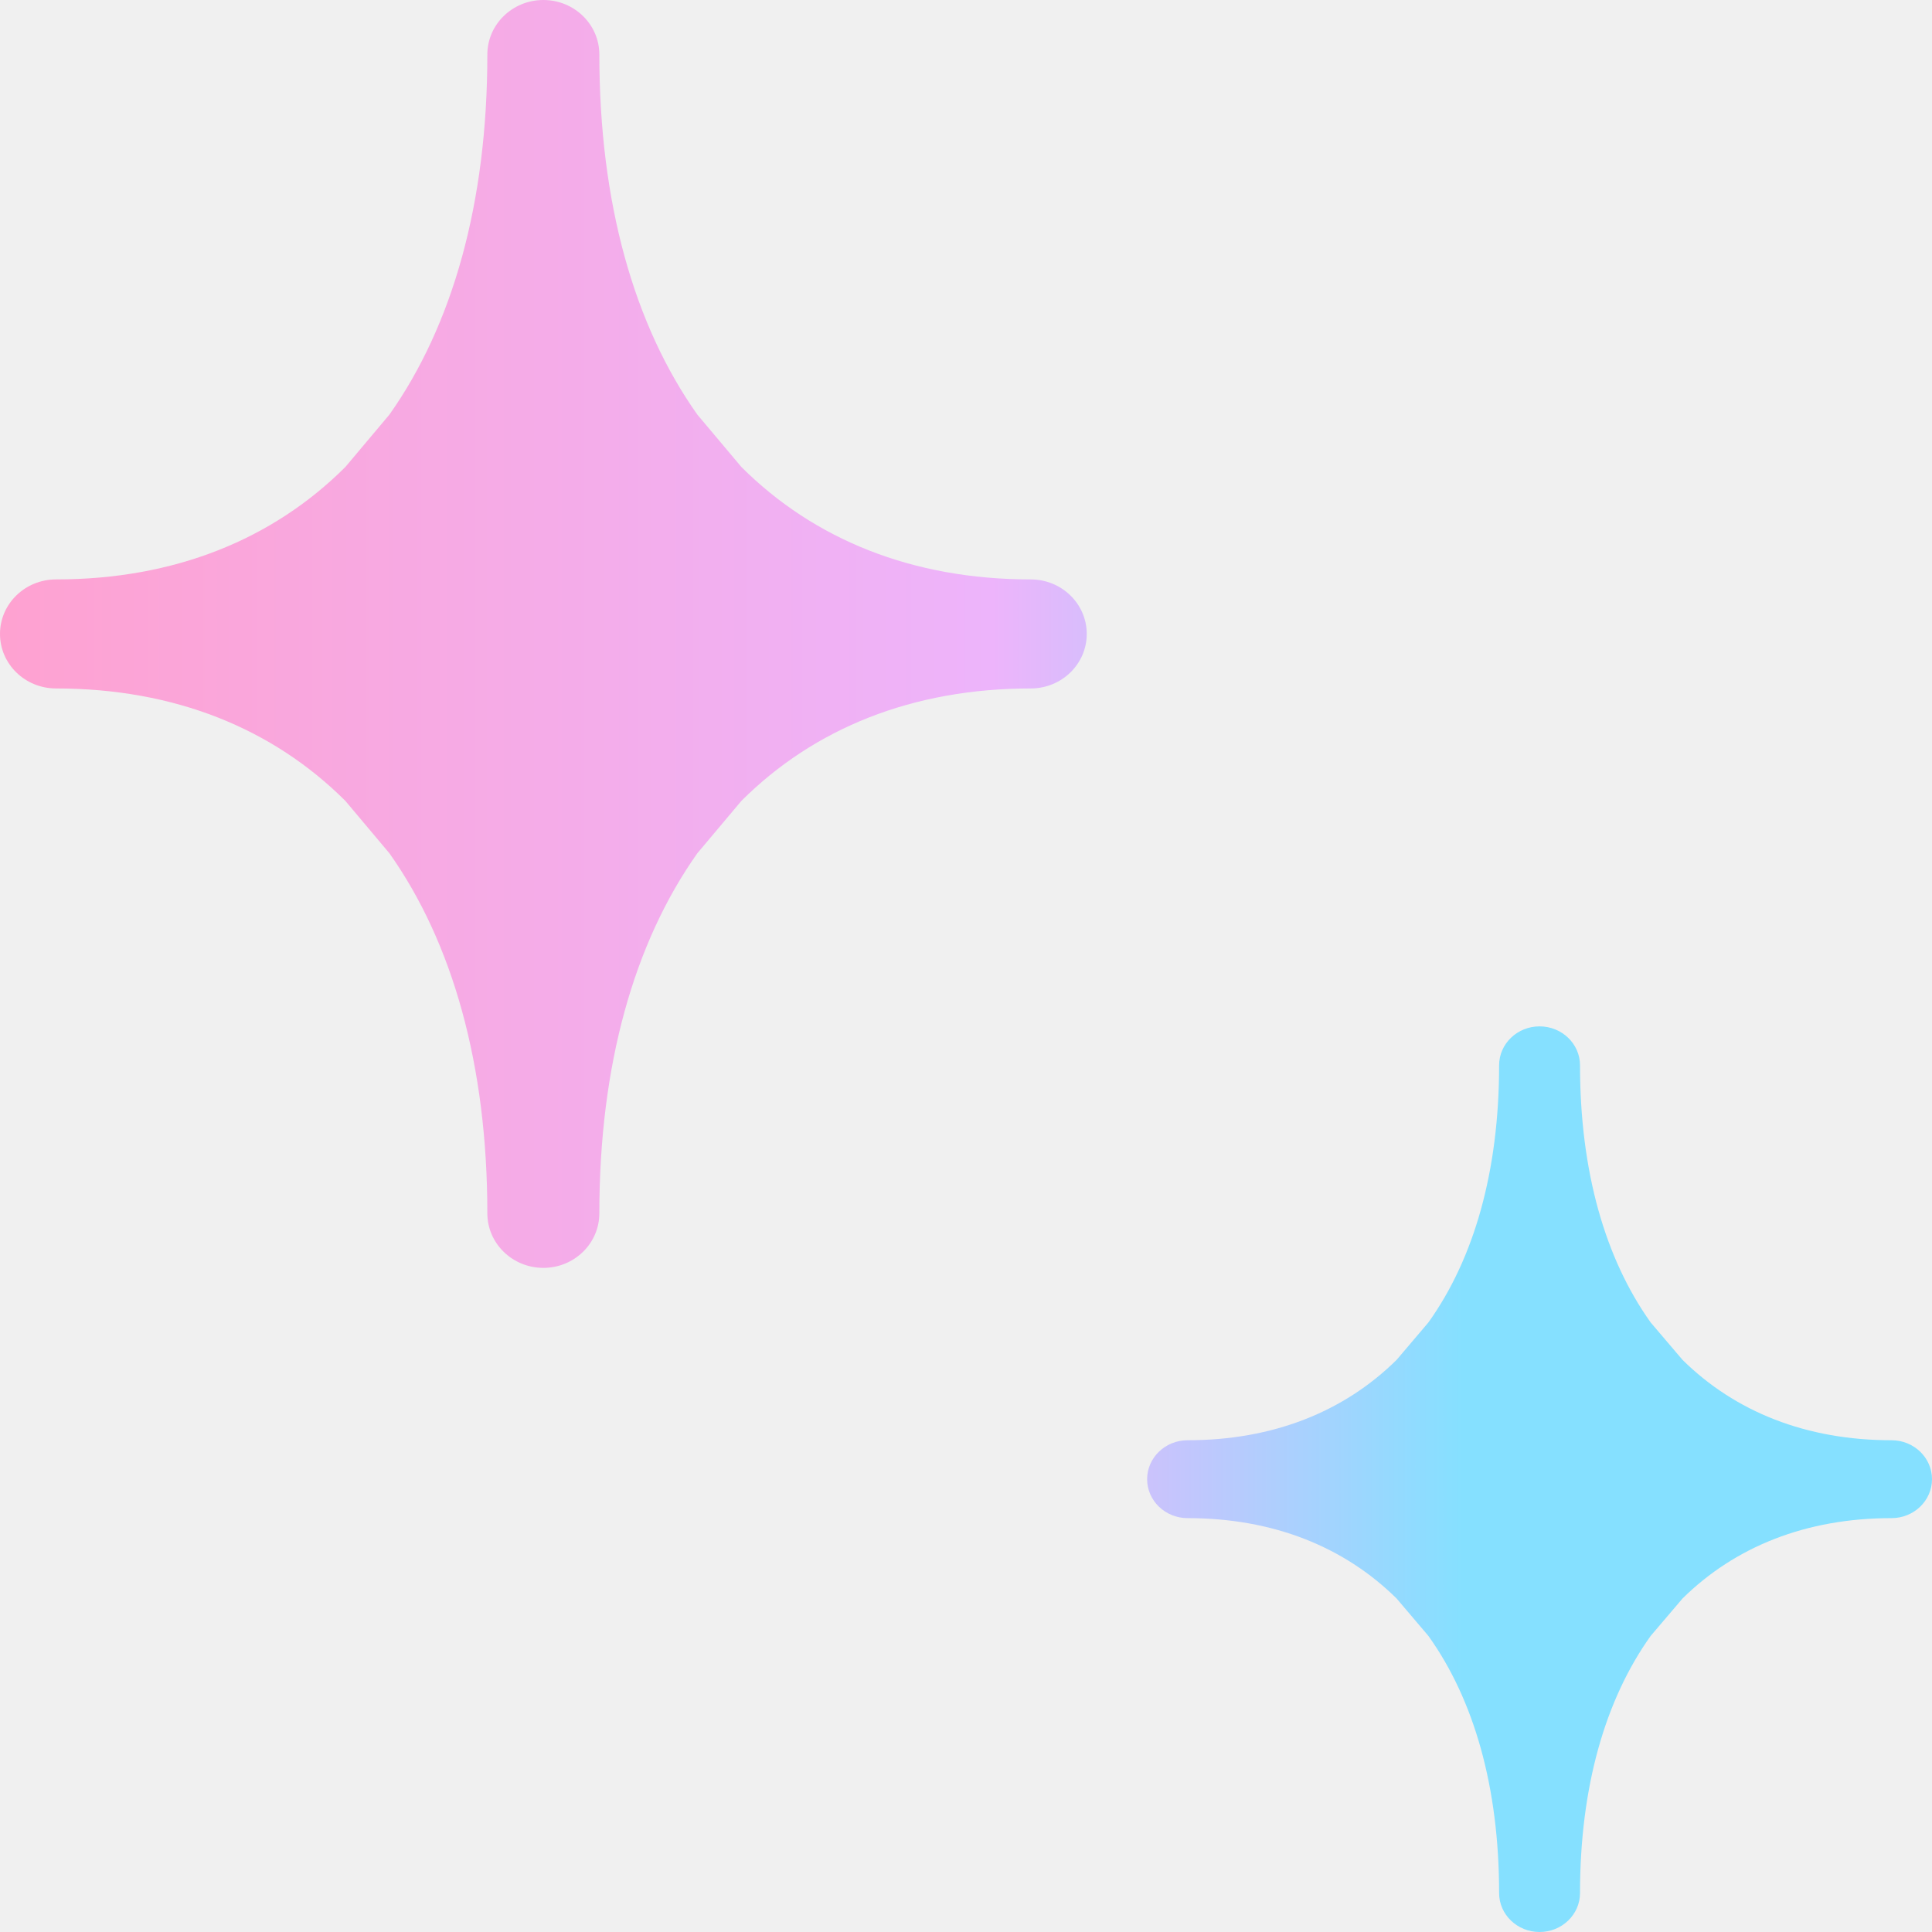
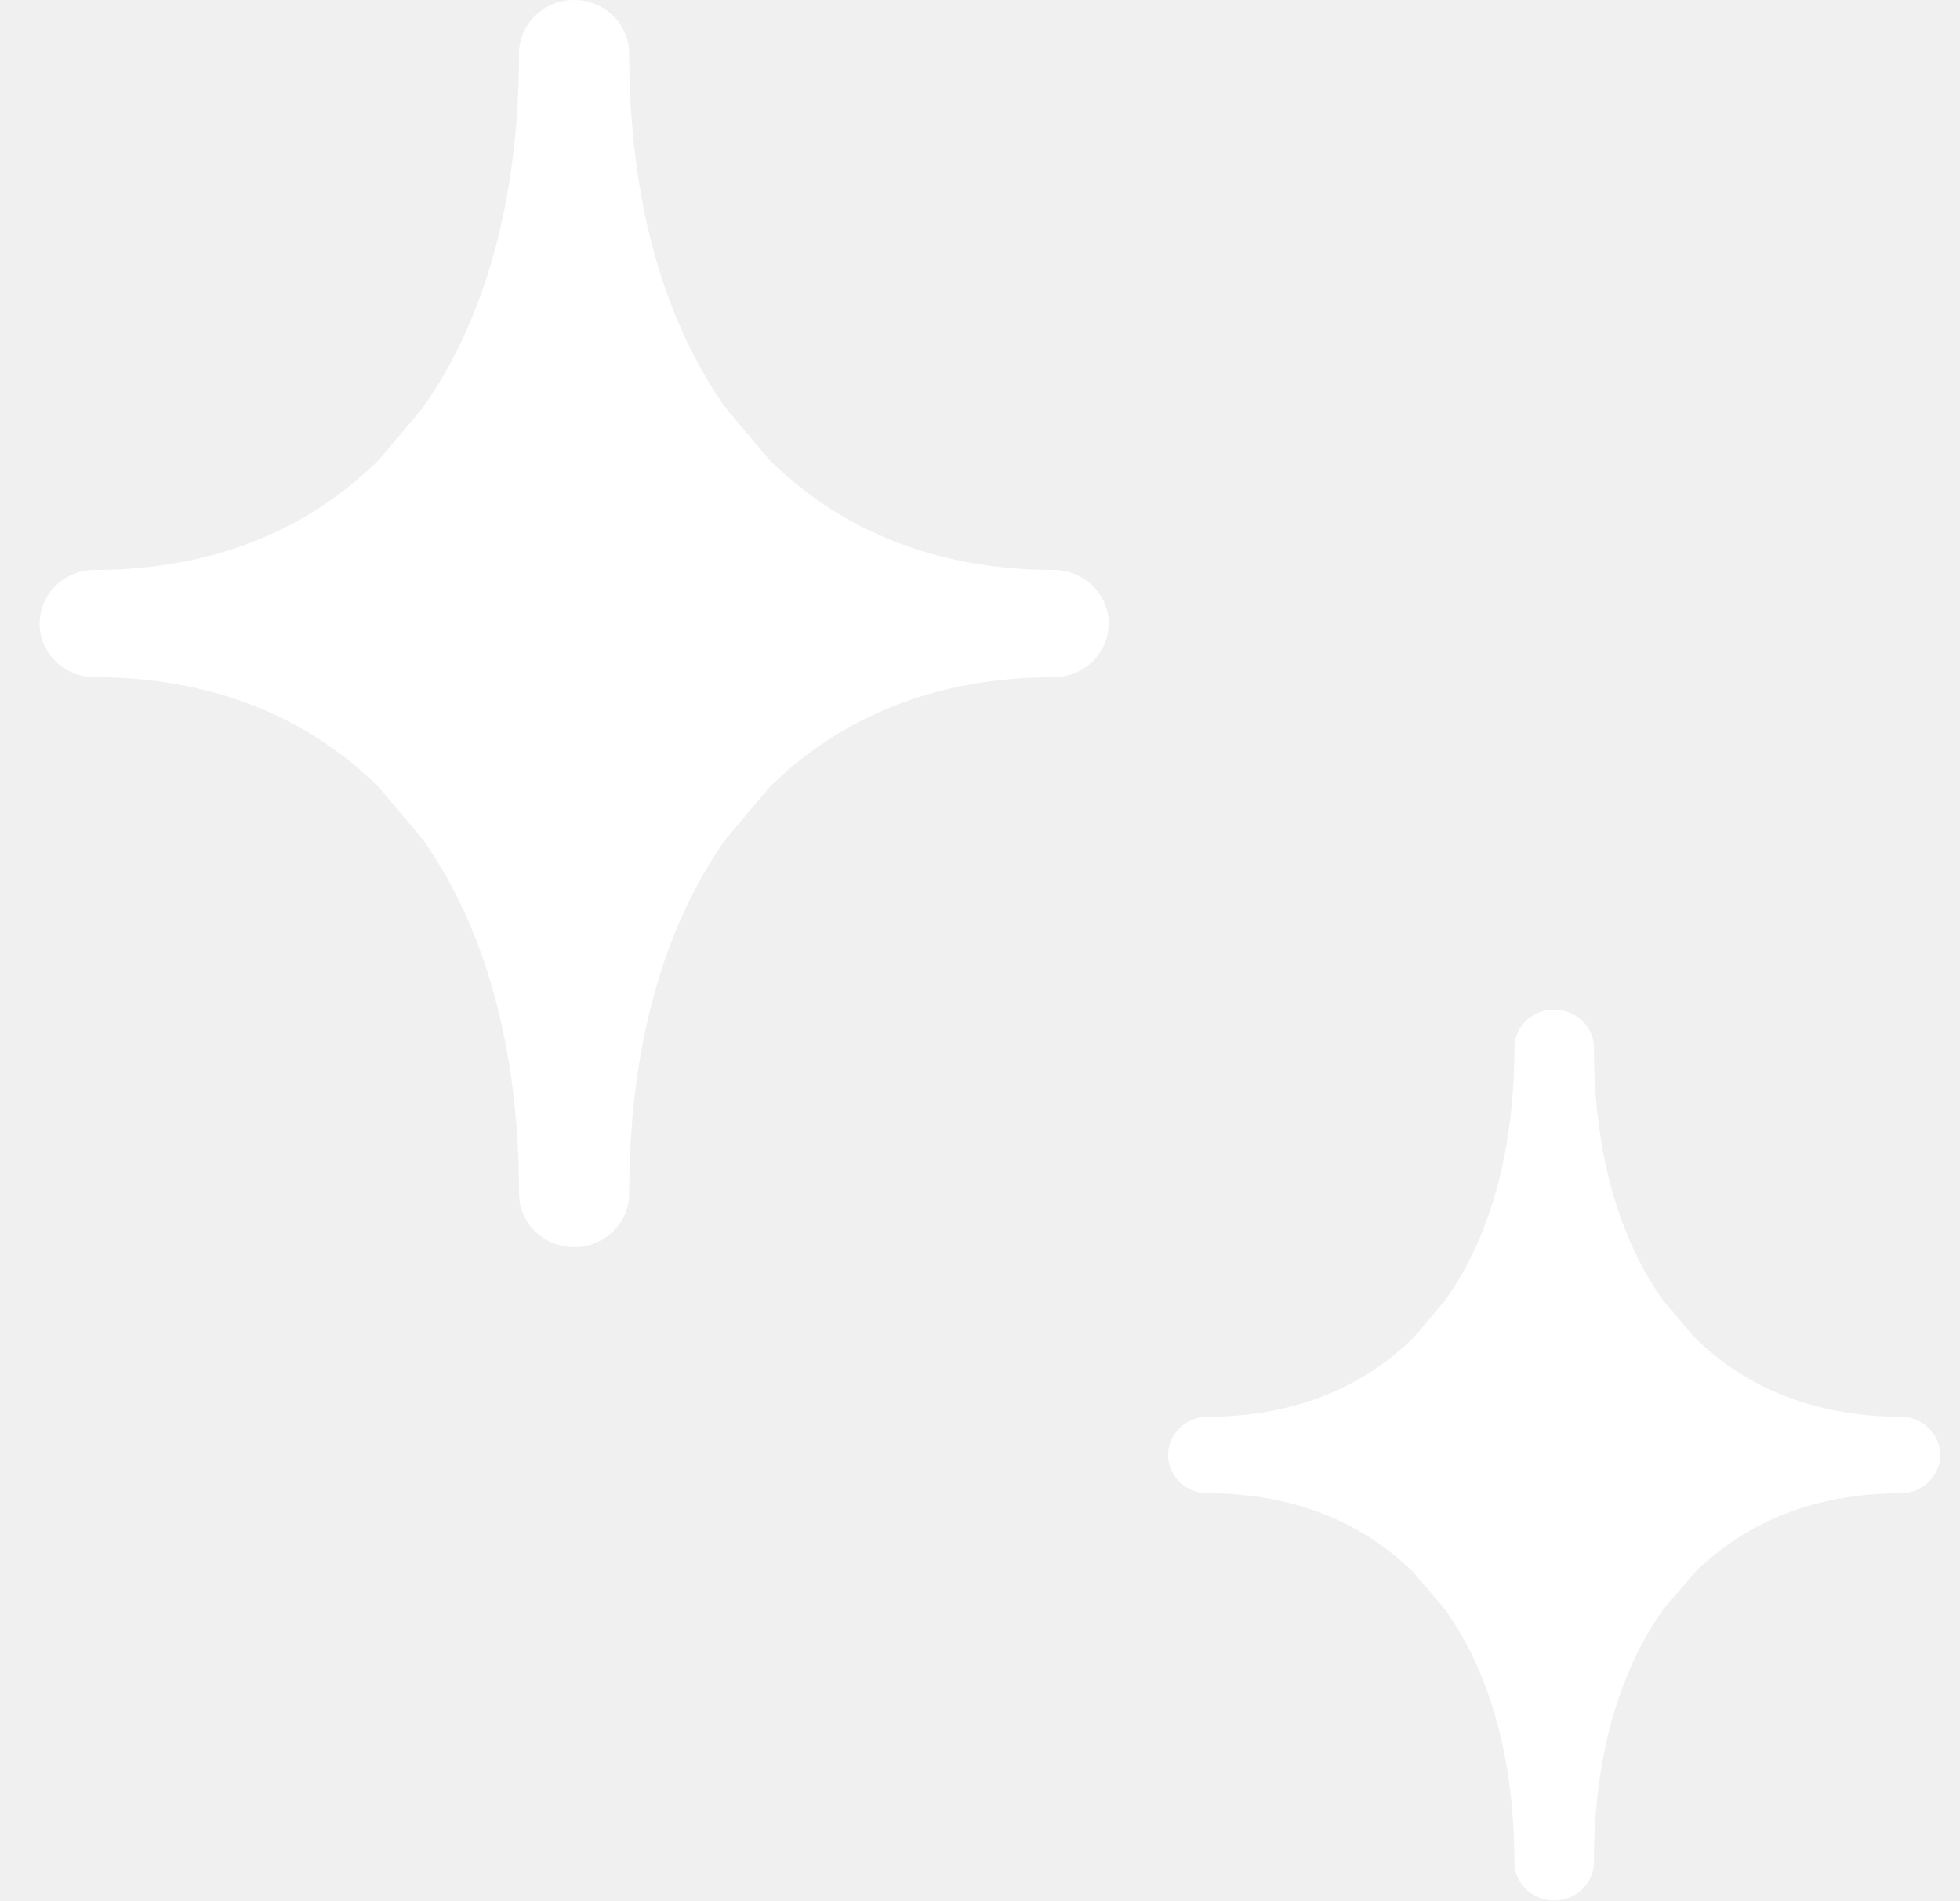
- <svg xmlns="http://www.w3.org/2000/svg" width="32px" height="32px" viewBox="0 0 32 32" version="1.1">
-   <defs>
-     <linearGradient x1="-84.879%" y1="50%" x2="75.541%" y2="50%" id="linearGradient-1">
-       <stop stop-color="#FFC79B" offset="0%" />
-       <stop stop-color="#FFA1A2" offset="27.805%" />
-       <stop stop-color="#FFA1CF" offset="51.826%" />
-       <stop stop-color="#EDB4FB" offset="84.924%" />
-       <stop stop-color="#85E0FF" offset="100%" />
-     </linearGradient>
-   </defs>
+ <svg xmlns="http://www.w3.org/2000/svg" width="33px" height="32px" viewBox="0 0 33 32" version="1.1">
  <g id="Page-1" stroke="none" stroke-width="1" fill="none" fill-rule="evenodd">
-     <g id="3-PC-MyNavi" transform="translate(-996, -2536)" fill="url(#linearGradient-1)">
-       <g id="Campaign-Info" transform="translate(165, 2425)">
-         <g id="Stars" transform="translate(831, 111)">
-           <path d="M25.5,17 C25.87,17 26.17,17.289 26.17,17.645 C26.17,19.4 26.586,20.848 27.341,21.905 L27.341,21.905 L27.868,22.524 C28.739,23.383 29.915,23.855 31.33,23.855 C31.7,23.855 32,24.144 32,24.5 C32,24.856 31.7,25.145 31.33,25.145 C29.915,25.145 28.739,25.617 27.868,26.476 L27.868,26.476 L27.341,27.095 C26.586,28.152 26.17,29.6 26.17,31.355 C26.17,31.711 25.87,32 25.5,32 C25.13,32 24.83,31.711 24.83,31.355 C24.83,29.6 24.414,28.151 23.658,27.095 L23.658,27.095 L23.132,26.476 C22.261,25.617 21.085,25.145 19.67,25.145 C19.3,25.145 19,24.856 19,24.5 C19,24.144 19.3,23.855 19.67,23.855 C21.085,23.855 22.261,23.383 23.132,22.524 L23.132,22.524 L23.658,21.905 C24.414,20.849 24.83,19.4 24.83,17.645 C24.83,17.289 25.13,17 25.5,17 Z M9,0 C9.512,0 9.927,0.405 9.927,0.903 C9.927,3.36 10.503,5.388 11.55,6.867 L11.55,6.867 L12.279,7.734 C13.485,8.937 15.113,9.597 17.072,9.597 C17.585,9.597 18,10.001 18,10.5 C18,10.999 17.585,11.403 17.072,11.403 C15.113,11.403 13.485,12.063 12.279,13.266 L12.279,13.266 L11.55,14.133 C10.503,15.612 9.927,17.64 9.927,20.097 C9.927,20.595 9.512,21 9,21 C8.487,21 8.072,20.595 8.072,20.097 C8.072,17.64 7.496,15.612 6.45,14.133 L6.45,14.133 L5.721,13.266 C4.515,12.063 2.887,11.403 0.928,11.403 C0.415,11.403 0,10.999 0,10.5 C0,10.001 0.415,9.597 0.928,9.597 C2.887,9.597 4.515,8.937 5.721,7.734 L5.721,7.734 L6.45,6.867 C7.496,5.388 8.072,3.36 8.072,0.903 C8.072,0.405 8.487,0 9,0 Z" id="Combined-Shape" />
+     <g id="3-PC-MyNavi" transform="translate(-920, -2491)" fill="#FFFFFF">
+       <g id="phase-2-campaign" transform="translate(165, 2365)">
+         <g id="Campaign-Title" transform="translate(260.6667, 109)">
+           <g id="Stars" transform="translate(495, 17)">
+             <path d="M17.072,9.597 C15.113,9.597 13.485,8.937 12.279,7.734 L11.55,6.867 C10.503,5.388 9.927,3.36 9.927,0.903 C9.927,0.405 9.512,0 9,0 C8.487,0 8.072,0.405 8.072,0.903 C8.072,3.36 7.496,5.388 6.45,6.867 L5.721,7.734 C4.515,8.937 2.887,9.597 0.928,9.597 C0.415,9.597 0,10.001 0,10.5 C0,10.999 0.415,11.403 0.928,11.403 C2.887,11.403 4.515,12.063 5.721,13.266 L6.45,14.133 C7.496,15.612 8.072,17.64 8.072,20.097 C8.072,20.595 8.487,21 9,21 C9.512,21 9.927,20.595 9.927,20.097 C9.927,17.64 10.503,15.612 11.55,14.133 L12.279,13.266 C13.485,12.063 15.113,11.403 17.072,11.403 C17.585,11.403 18,10.999 18,10.5 C18,10.001 17.585,9.597 17.072,9.597" id="Fill-1-Copy-2" />
+             <path d="M31.33,23.855 C29.915,23.855 28.739,23.383 27.868,22.524 L27.341,21.905 C26.586,20.848 26.17,19.4 26.17,17.645 C26.17,17.289 25.87,17 25.5,17 C25.13,17 24.83,17.289 24.83,17.645 C24.83,19.4 24.414,20.849 23.658,21.905 L23.132,22.524 C22.261,23.383 21.085,23.855 19.67,23.855 C19.3,23.855 19,24.144 19,24.5 C19,24.856 19.3,25.145 19.67,25.145 C21.085,25.145 22.261,25.617 23.132,26.476 L23.658,27.095 C24.414,28.151 24.83,29.6 24.83,31.355 C24.83,31.711 25.13,32 25.5,32 C25.87,32 26.17,31.711 26.17,31.355 C26.17,29.6 26.586,28.152 27.341,27.095 L27.868,26.476 C28.739,25.617 29.915,25.145 31.33,25.145 C31.7,25.145 32,24.856 32,24.5 C32,24.144 31.7,23.855 31.33,23.855" id="Fill-1-Copy-3" />
+           </g>
        </g>
      </g>
    </g>
  </g>
</svg>
